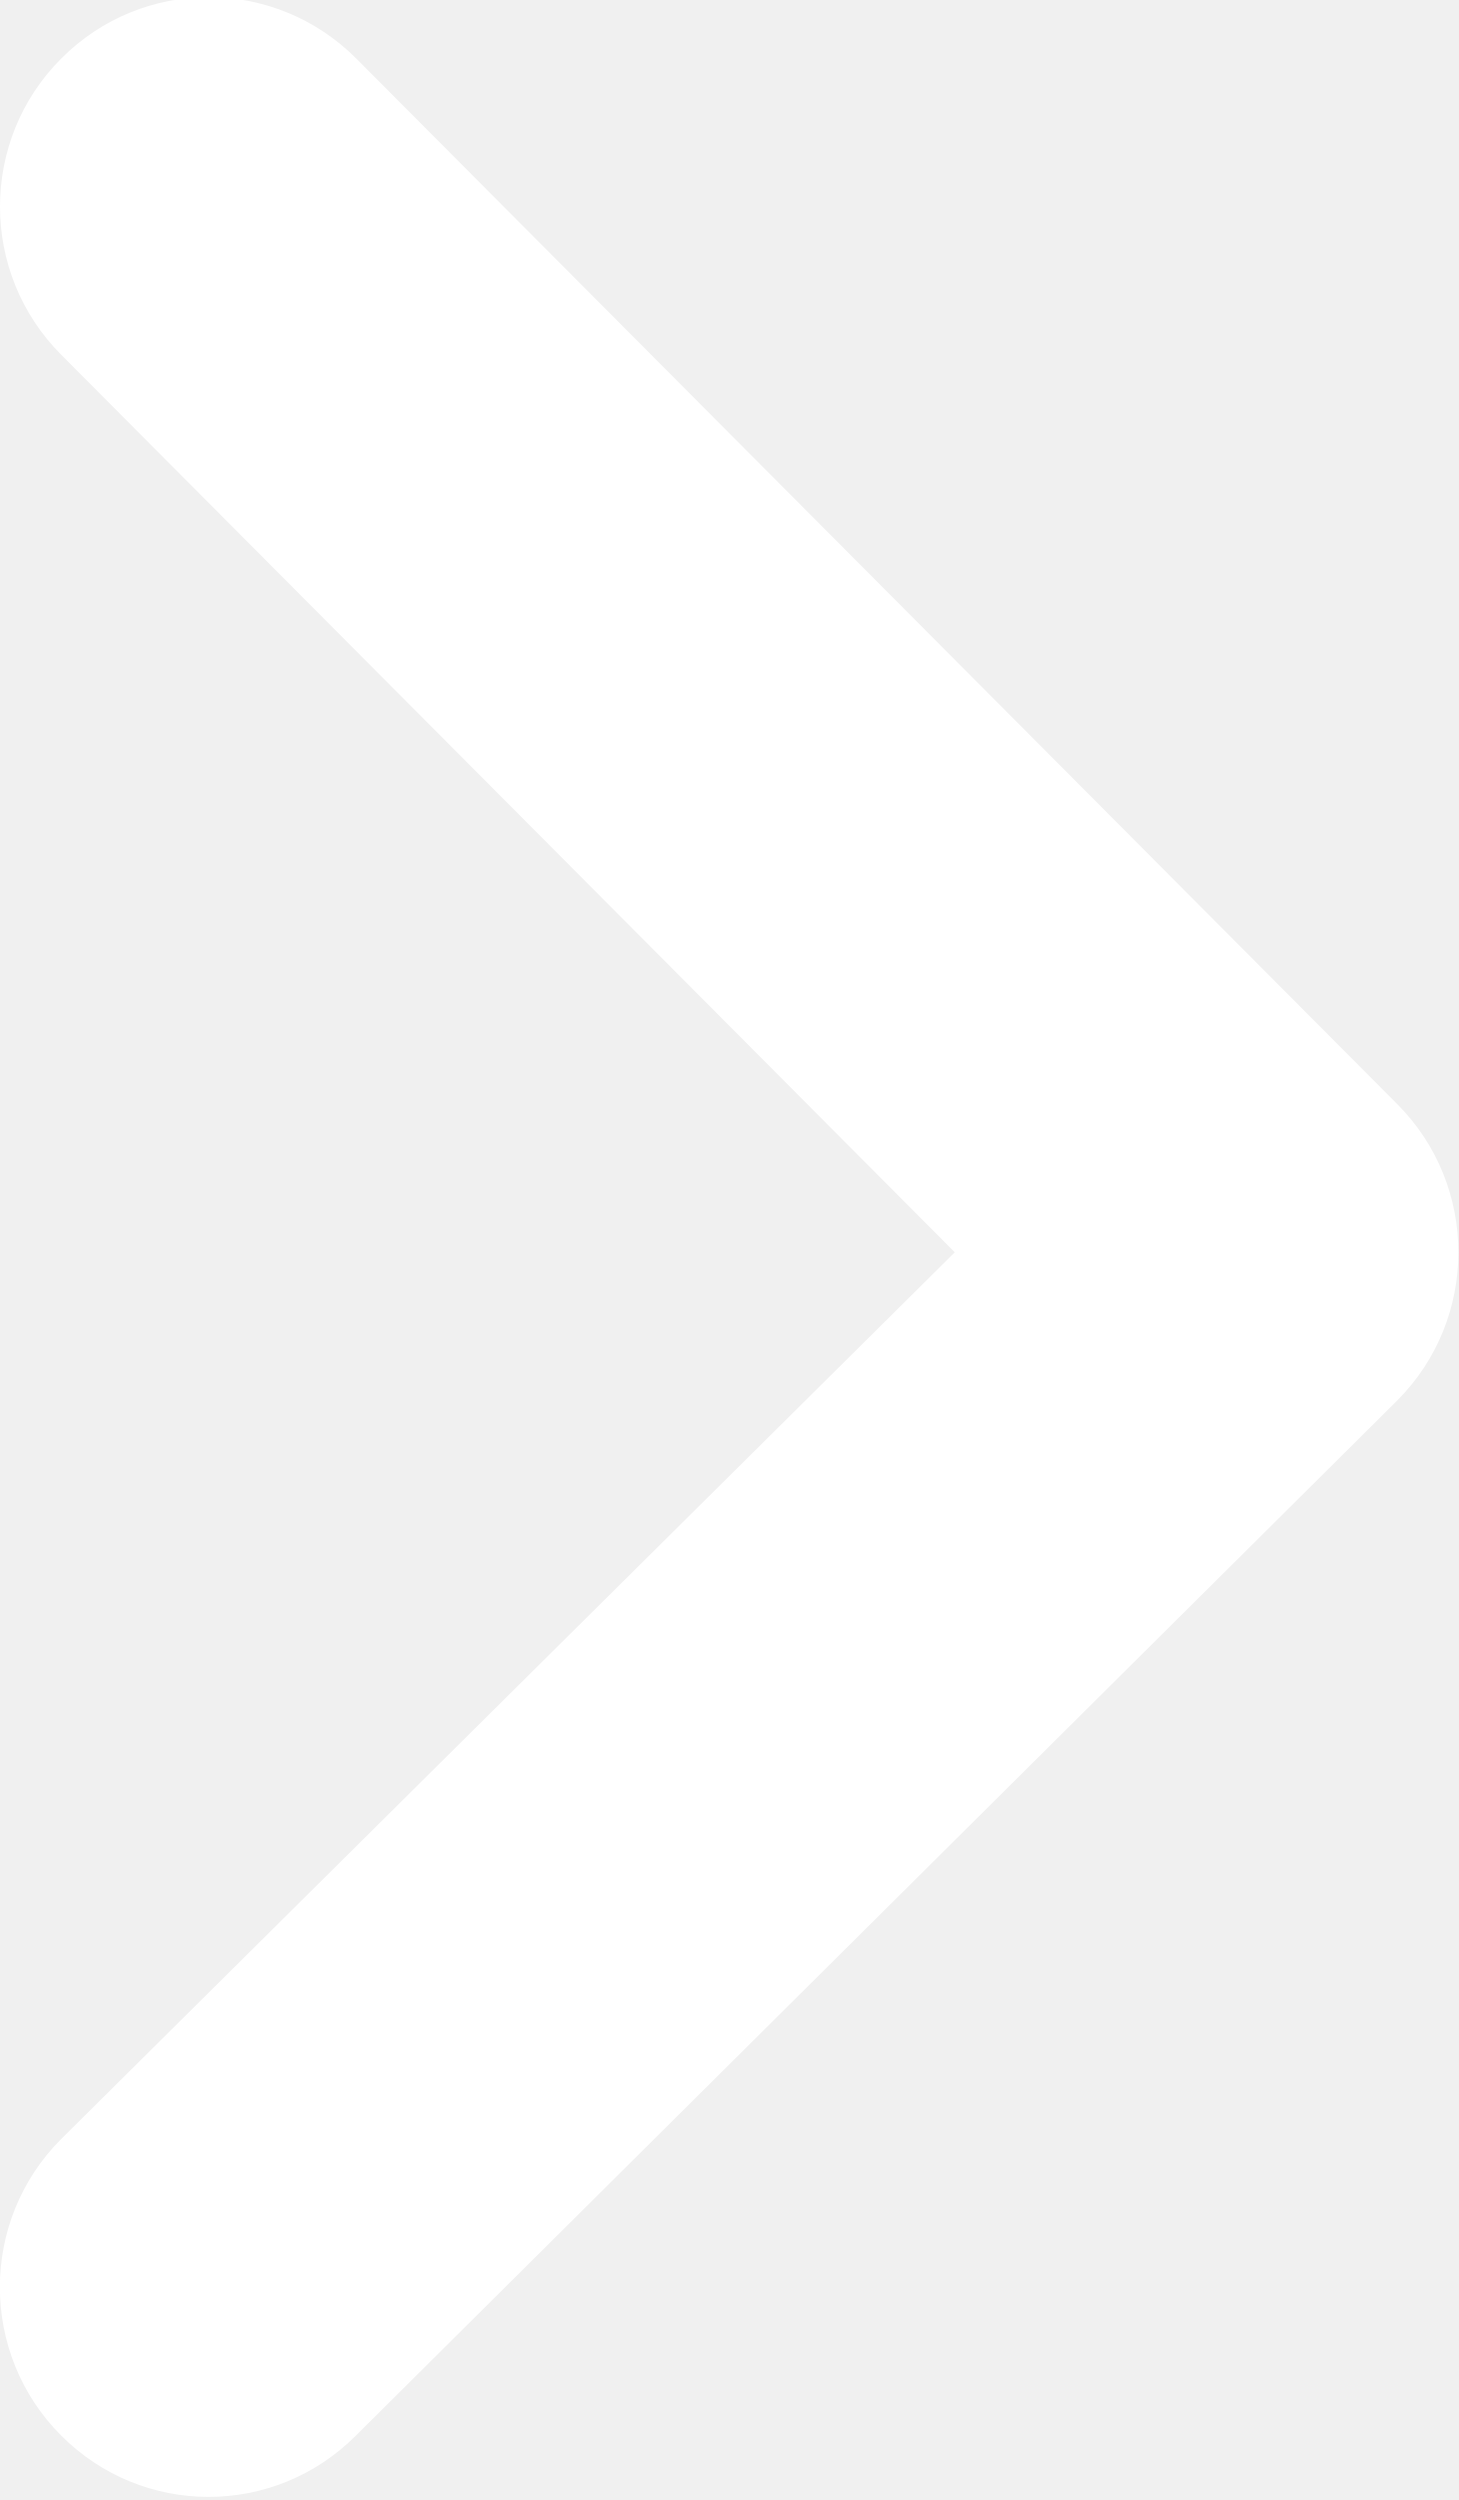
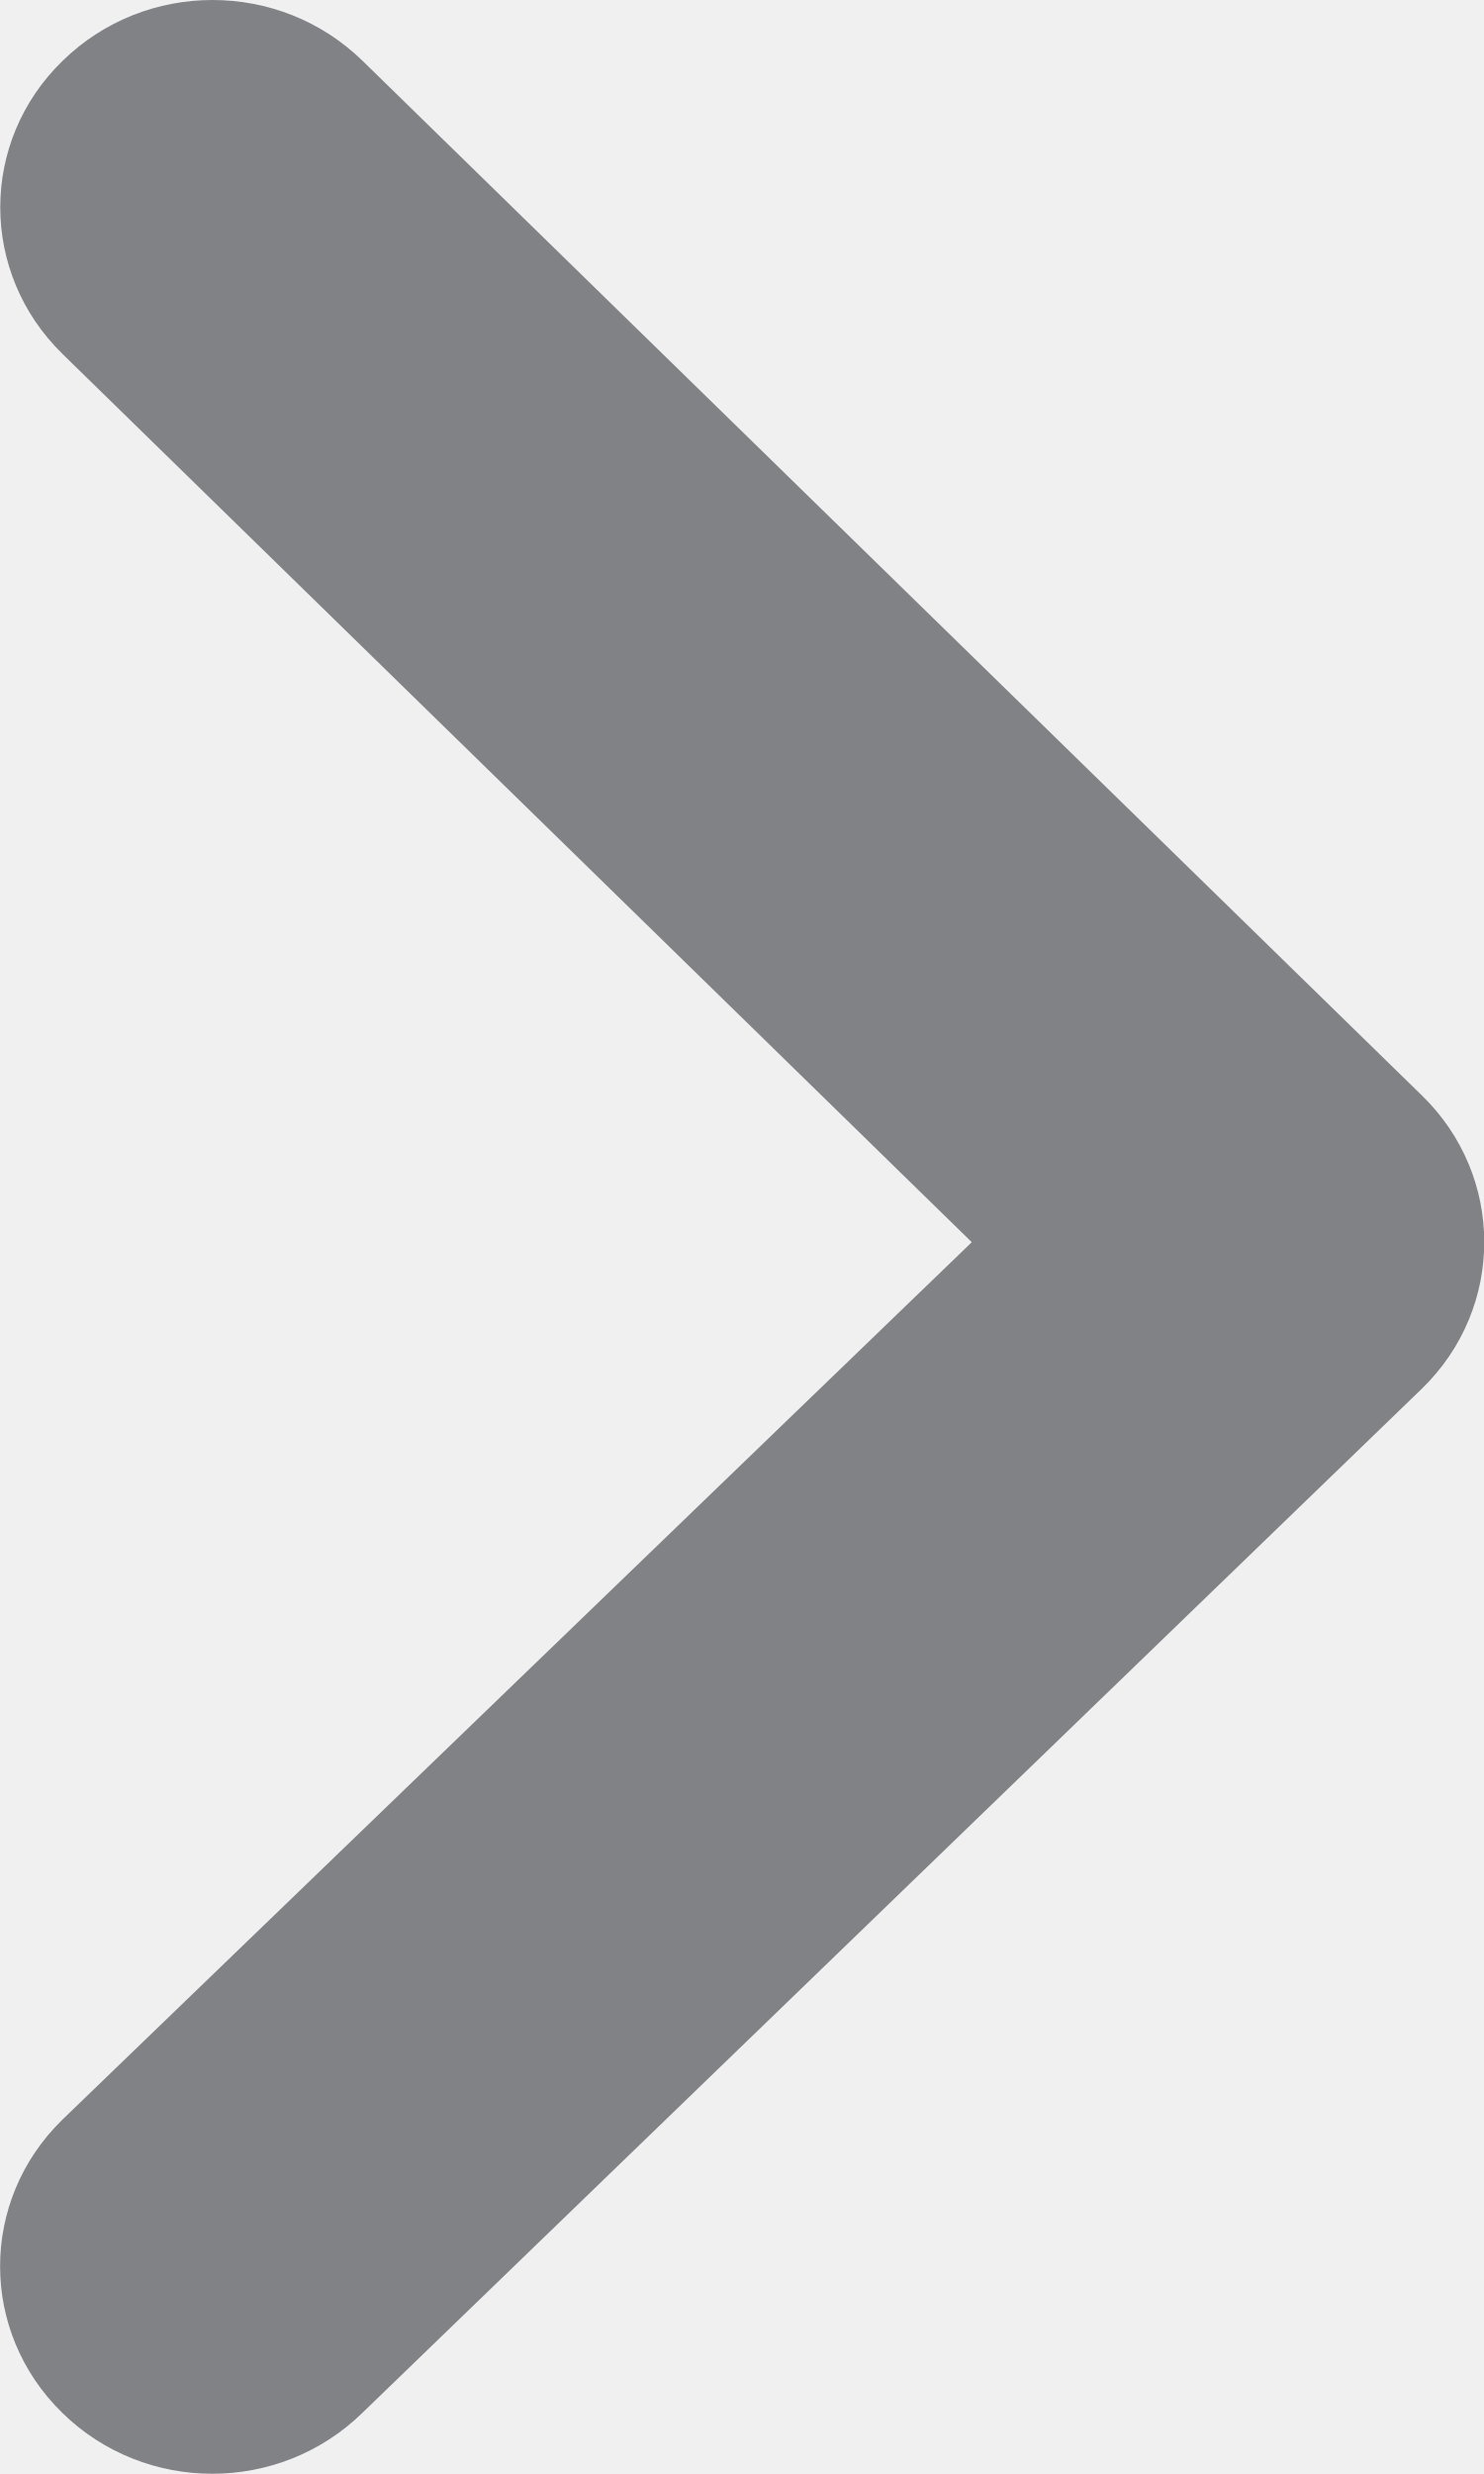
- <svg xmlns="http://www.w3.org/2000/svg" width="7" height="12" viewBox="0 0 7 12" enable-background="new 0 0 7 12">
-   <path fill="#fff" d="m4.583,6.011l-4.289-4.308c-.392-.393-.392-1.03 0-1.422 .391-.393 1.024-.393 1.416,0l4.997,5.019c.391,.392 .391,1.03 0,1.422l-4.998,4.968c-.392,.394-1.025,.393-1.416,0-.391-.392-.392-1.029 0-1.422l4.29-4.257z" />
+ <svg xmlns="http://www.w3.org/2000/svg" width="6px" height="10px" viewBox="0 0 6 10" version="1.1">
+   <defs />
+   <g id="Page-1" stroke="none" stroke-width="1" fill="none" fill-rule="evenodd">
+     <g id="arrow-east" fill="#808285">
+       <path d="M0.253,1.431 C-0.083,1.103 -0.083,0.572 0.253,0.246 C0.588,-0.082 1.13,-0.082 1.466,0.246 L5.749,4.428 C6.085,4.755 6.085,5.286 5.749,5.613 L1.465,9.753 C1.129,10.081 0.587,10.081 0.252,9.753 C-0.083,9.426 -0.084,8.896 0.252,8.568 L3.929,5.021 L0.253,1.431 Z" id="Shape" />
+     </g>
+   </g>
</svg>
